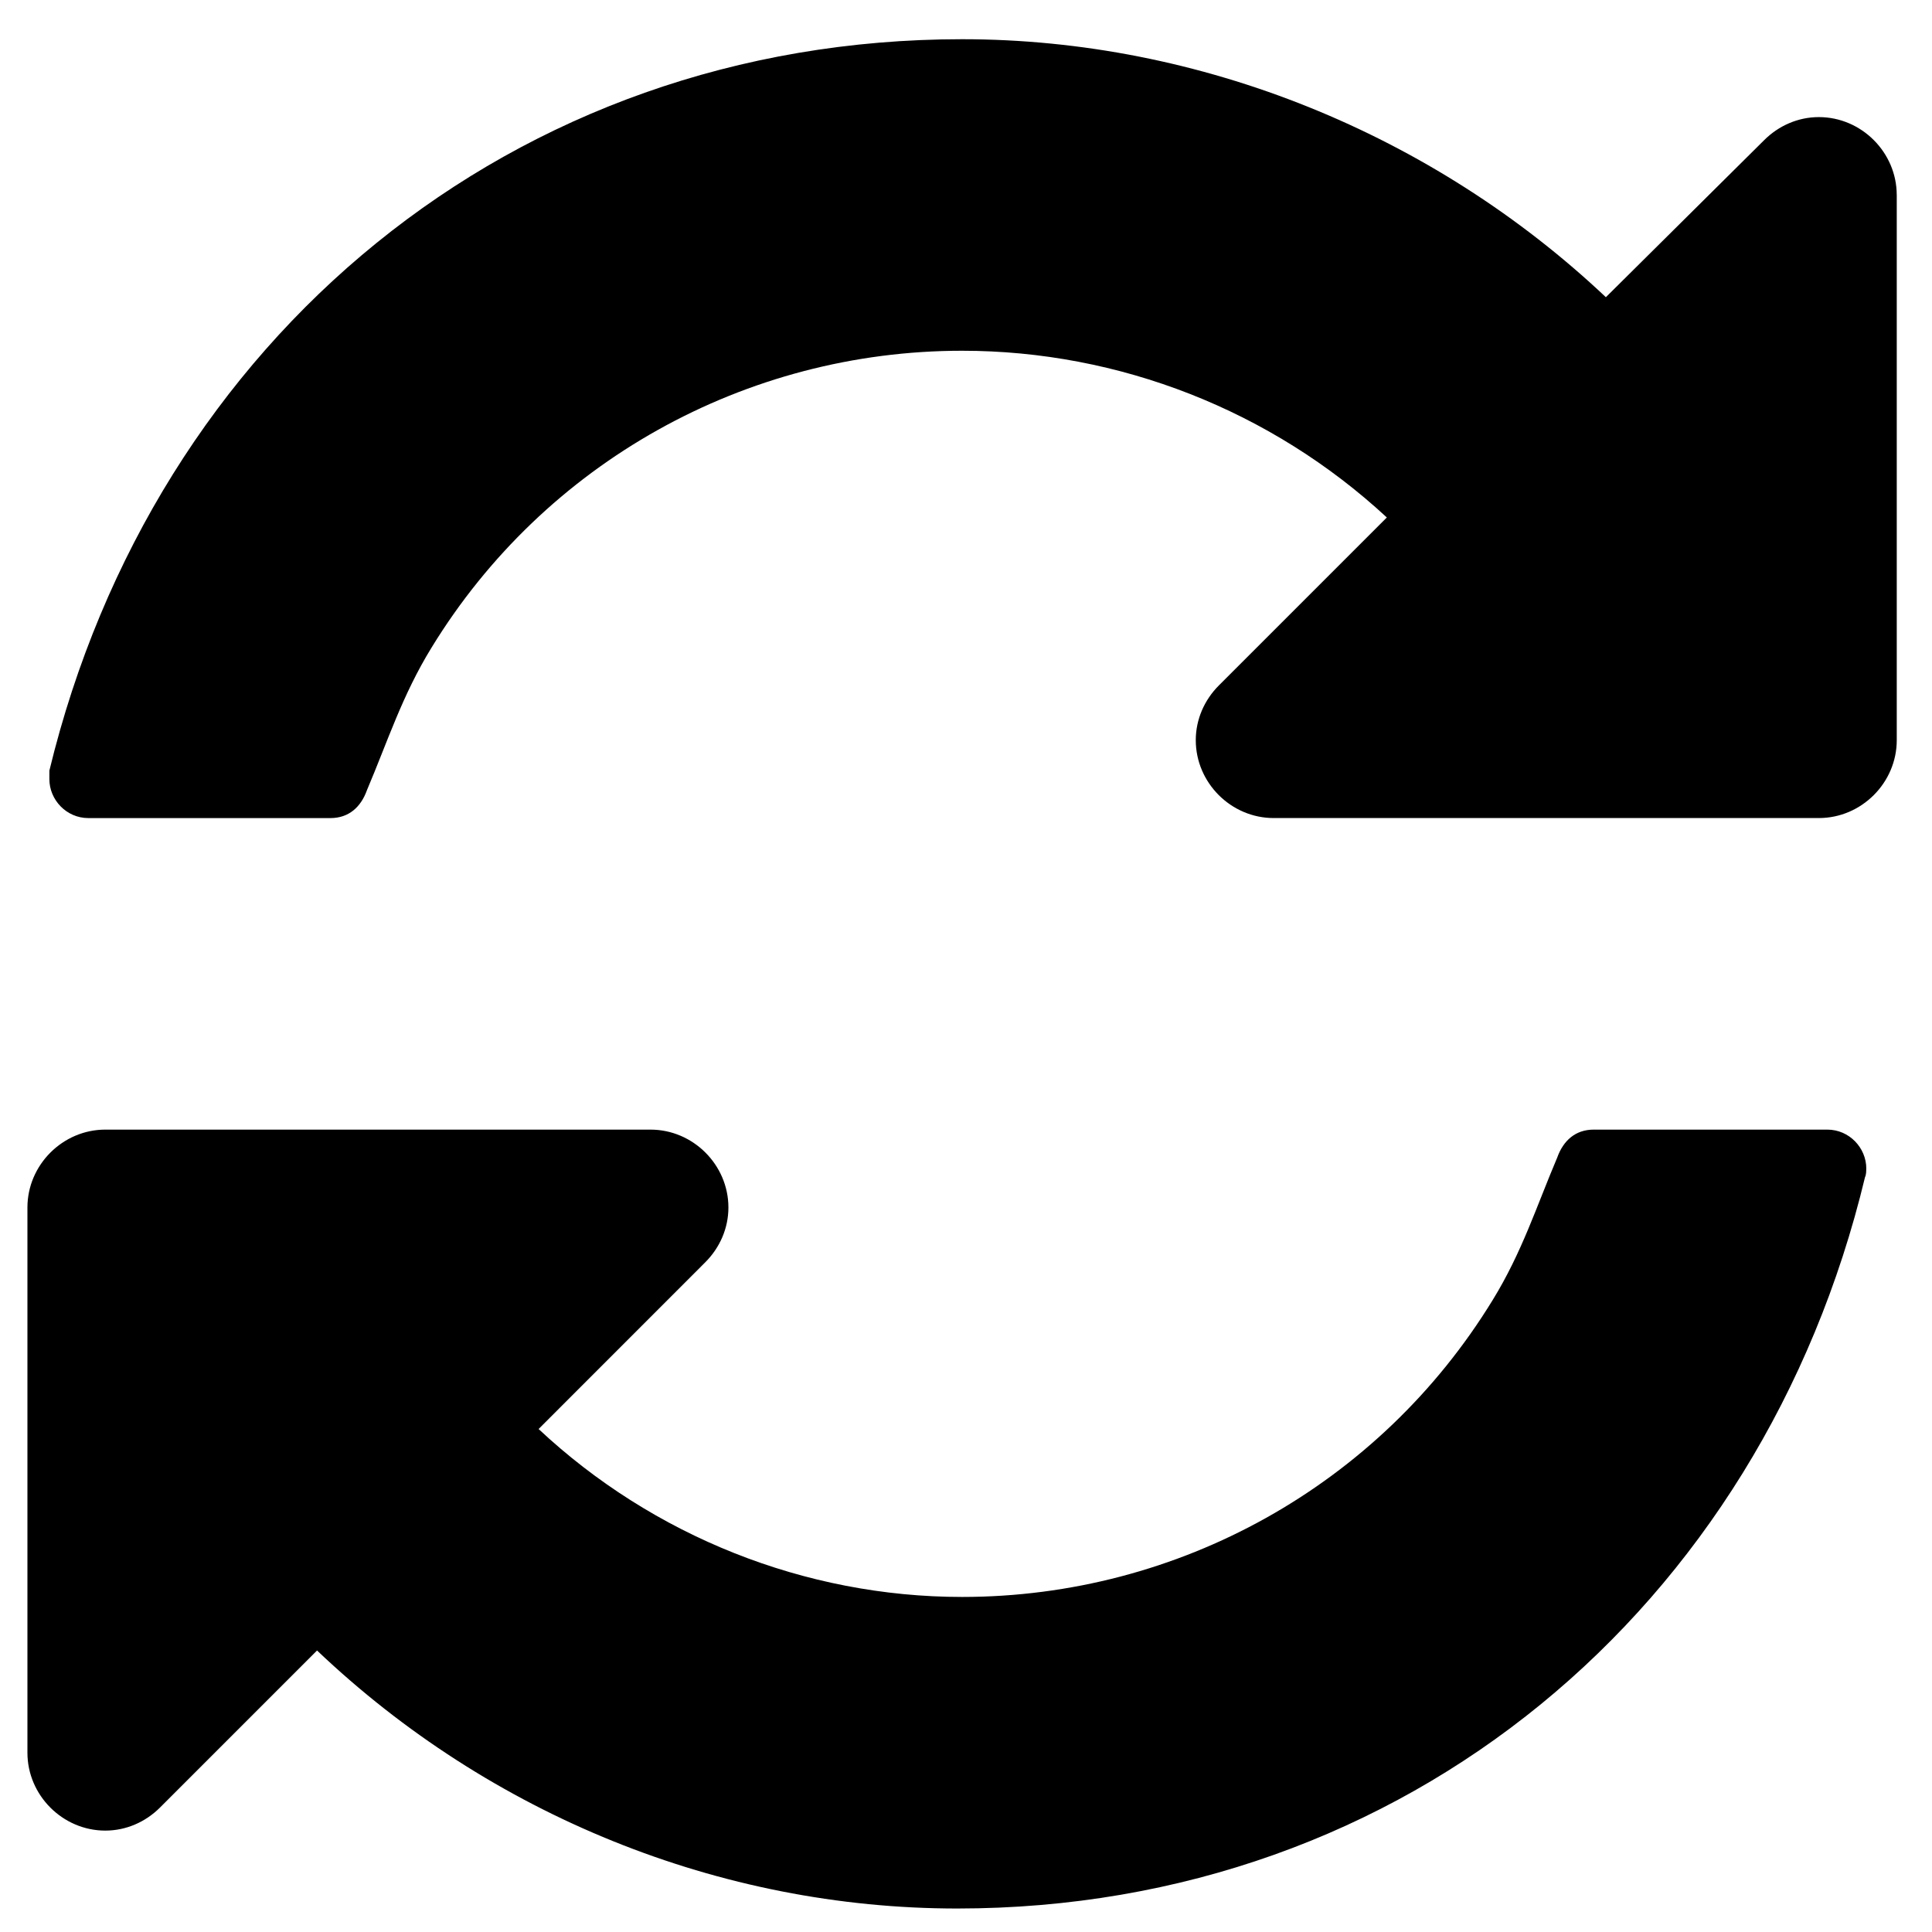
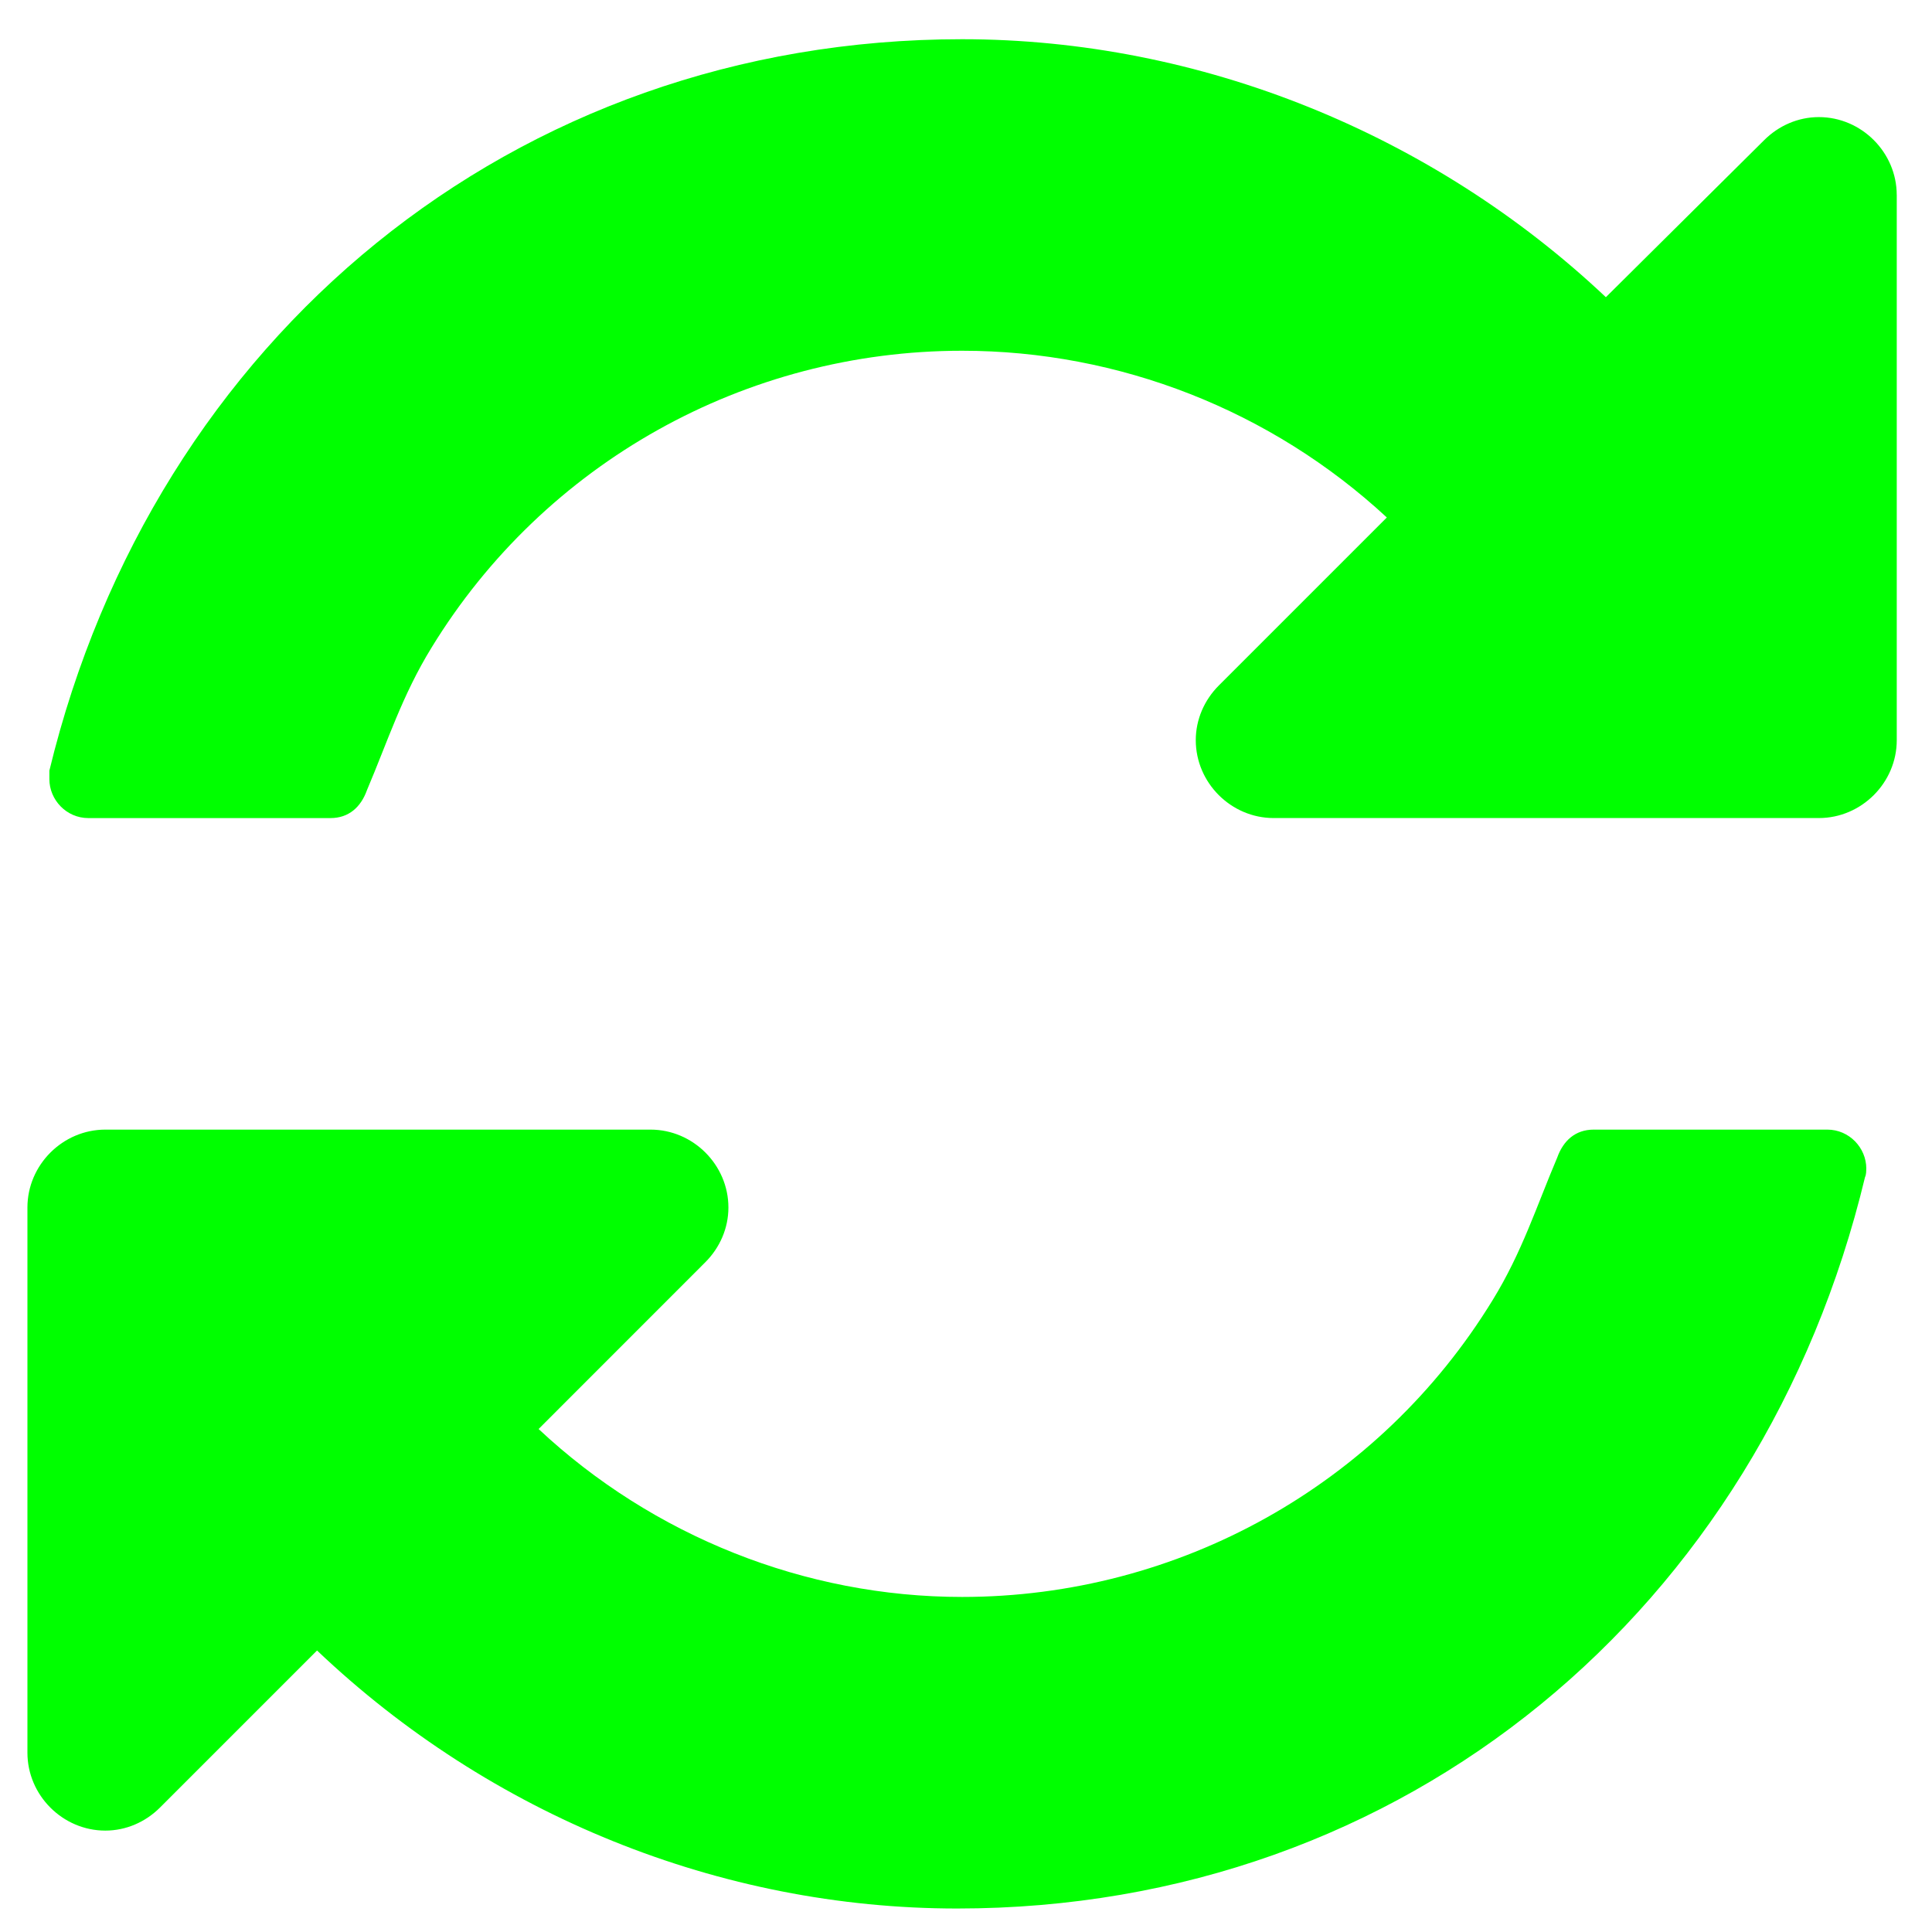
<svg xmlns="http://www.w3.org/2000/svg" xmlns:xlink="http://www.w3.org/1999/xlink" width="64px" height="64px" id="svg3027" version="1.1">
  <defs id="defs3029">
    <radialGradient xlink:href="#linearGradient8662" id="radialGradient8668" cx="24.837" cy="36.421" fx="24.837" fy="36.421" r="15.645" gradientTransform="matrix(1,0,0,0.536723,0,16.87306)" gradientUnits="userSpaceOnUse" />
    <radialGradient xlink:href="#linearGradient8650" id="radialGradient8656" cx="18.968" cy="3.005" fx="18.968" fy="3.005" r="17.171" gradientTransform="matrix(2.046729,-3.749427e-16,2.853404e-16,1.55761,-19.66321,2.38997)" gradientUnits="userSpaceOnUse" />
    <linearGradient id="linearGradient8650">
      <stop style="stop-color:#ffffff;stop-opacity:1;" offset="0" id="stop8652" />
      <stop style="stop-color:#ffffff;stop-opacity:0;" offset="1" id="stop8654" />
    </linearGradient>
    <linearGradient id="linearGradient8662">
      <stop style="stop-color:#000000;stop-opacity:1;" offset="0" id="stop8664" />
      <stop style="stop-color:#000000;stop-opacity:0;" offset="1" id="stop8666" />
    </linearGradient>
    <radialGradient r="16.956" fy="34.463" fx="22.588" cy="34.463" cx="22.588" gradientTransform="matrix(0.843022,1.871885e-16,-2.265228e-16,1.020168,4.41386,0.60644)" gradientUnits="userSpaceOnUse" id="radialGradient1441" xlink:href="#linearGradient1428" />
    <linearGradient id="linearGradient1428">
      <stop style="stop-color:#73d216" offset="0" id="stop1430" />
      <stop style="stop-color:#4e9a06" offset="1" id="stop1432" />
    </linearGradient>
    <radialGradient xlink:href="#linearGradient1428" id="radialGradient3084" gradientUnits="userSpaceOnUse" gradientTransform="matrix(0.843022,0,0,1.020168,4.41386,0.60644)" cx="22.588" cy="34.463" fx="22.588" fy="34.463" r="16.956" />
    <radialGradient xlink:href="#linearGradient1428" id="radialGradient3087" gradientUnits="userSpaceOnUse" gradientTransform="matrix(0.843022,0,0,1.020168,4.41386,0.60644)" cx="22.588" cy="34.463" fx="22.588" fy="34.463" r="16.956" />
    <linearGradient gradientUnits="userSpaceOnUse" y2="14.875" x2="19.75" y1="37.625" x1="22.25" id="linearGradient13848" xlink:href="#linearGradient13842" />
    <linearGradient y2="32.05" x2="22.065" y1="36.988" x1="22.176" gradientTransform="matrix(1,0,0,1.022118,52.05694,-1.323026)" gradientUnits="userSpaceOnUse" id="linearGradient13162" xlink:href="#linearGradient9766" />
    <radialGradient r="32.26" fy="38.195" fx="26.107" cy="38.195" cx="26.107" gradientTransform="matrix(1.015635,0,0.103105,1.000512,0,-8.369458e-2)" gradientUnits="userSpaceOnUse" id="radialGradient159" xlink:href="#linearGradient1789" />
    <linearGradient y2="52.626" x2="8.212" y1="18.726" x1="5.266" gradientTransform="matrix(1.462696,0,6.907908e-2,0.683669,0,0)" gradientUnits="userSpaceOnUse" id="linearGradient158" xlink:href="#linearGradient137" />
    <linearGradient y2="41.837" x2="22.715" y1="27.06" x1="14.899" gradientTransform="matrix(1.535299,0,0,0.651339,3.451418,2.448)" gradientUnits="userSpaceOnUse" id="linearGradient156" xlink:href="#linearGradient148" />
    <linearGradient y2="51.913" x2="19.427" y1="28.946" x1="19.116" gradientTransform="scale(1.421537,0.703464)" gradientUnits="userSpaceOnUse" id="linearGradient155" xlink:href="#linearGradient335" />
    <linearGradient id="linearGradient137">
      <stop id="stop138" offset="0" style="stop-color:#ffffff;stop-opacity:0.701;" />
      <stop id="stop139" offset="1" style="stop-color:#ffffff;stop-opacity:0;" />
    </linearGradient>
    <linearGradient id="linearGradient1789">
      <stop id="stop1790" offset="0" style="stop-color:#a0a0a0;stop-opacity:1;" />
      <stop id="stop1791" offset="1" style="stop-color:#a8a8a8;stop-opacity:1;" />
    </linearGradient>
    <linearGradient id="linearGradient335">
      <stop id="stop336" offset="0" style="stop-color:#ffffff;stop-opacity:1;" />
      <stop id="stop337" offset="1" style="stop-color:#ffffff;stop-opacity:0;" />
    </linearGradient>
    <linearGradient id="linearGradient148">
      <stop id="stop149" offset="0" style="stop-color:#ffffff;stop-opacity:0.134;" />
      <stop id="stop150" offset="1" style="stop-color:#ffffff;stop-opacity:0.052;" />
    </linearGradient>
    <linearGradient id="linearGradient9766">
      <stop id="stop9768" offset="0" style="stop-color:#6194cb;stop-opacity:1;" />
      <stop id="stop9770" offset="1" style="stop-color:#729fcf;stop-opacity:1;" />
    </linearGradient>
    <linearGradient id="linearGradient13842">
      <stop id="stop13844" offset="0" style="stop-color:#000000;stop-opacity:1;" />
      <stop id="stop13846" offset="1" style="stop-color:#000000;stop-opacity:0;" />
    </linearGradient>
    <linearGradient gradientTransform="matrix(1,0,0,1.238806,0,-7.880597)" gradientUnits="userSpaceOnUse" y2="30.875" x2="25.25" y1="10.625" x1="25.875" id="linearGradient8236" xlink:href="#linearGradient259" />
    <linearGradient id="linearGradient259">
      <stop style="stop-color:#fafafa;stop-opacity:1;" offset="0" id="stop260" />
      <stop id="stop8238" offset="0.5" style="stop-color:#a8a8a8;stop-opacity:1;" />
      <stop style="stop-color:#cdcdcd;stop-opacity:1;" offset="1" id="stop261" />
    </linearGradient>
    <radialGradient r="37.752" fy="3.756" fx="8.824" cy="3.756" cx="8.824" gradientTransform="matrix(0.968273,0,0,1.046686,44.36453,-17.00717)" gradientUnits="userSpaceOnUse" id="radialGradient8234" xlink:href="#linearGradient269" />
    <linearGradient id="linearGradient269">
      <stop style="stop-color:#a3a3a3;stop-opacity:1;" offset="0" id="stop270" />
      <stop style="stop-color:#4c4c4c;stop-opacity:1;" offset="1" id="stop271" />
    </linearGradient>
    <linearGradient y2="609.505" x2="302.857" y1="366.648" x1="302.857" gradientTransform="matrix(2.774389,0,0,1.969706,-1892.179,-872.8854)" gradientUnits="userSpaceOnUse" id="linearGradient5027" xlink:href="#linearGradient5048" />
    <linearGradient id="linearGradient5048">
      <stop id="stop5050" offset="0" style="stop-color:black;stop-opacity:0;" />
      <stop style="stop-color:black;stop-opacity:1;" offset="0.5" id="stop5056" />
      <stop id="stop5052" offset="1" style="stop-color:black;stop-opacity:0;" />
    </linearGradient>
    <radialGradient r="117.143" fy="486.648" fx="605.714" cy="486.648" cx="605.714" gradientTransform="matrix(2.774389,0,0,1.969706,-1891.633,-872.8854)" gradientUnits="userSpaceOnUse" id="radialGradient5029" xlink:href="#linearGradient5060" />
    <linearGradient id="linearGradient5060">
      <stop id="stop5062" offset="0" style="stop-color:black;stop-opacity:1;" />
      <stop id="stop5064" offset="1" style="stop-color:black;stop-opacity:0;" />
    </linearGradient>
    <radialGradient r="117.143" fy="486.648" fx="605.714" cy="486.648" cx="605.714" gradientTransform="matrix(-2.774389,0,0,1.969706,112.7623,-872.8854)" gradientUnits="userSpaceOnUse" id="radialGradient5031" xlink:href="#linearGradient5060" />
    <radialGradient xlink:href="#linearGradient1789" id="radialGradient3311" gradientUnits="userSpaceOnUse" gradientTransform="matrix(1.015635,0,0.103105,1.000512,0,-0.08369458)" cx="26.107" cy="38.195" fx="26.107" fy="38.195" r="32.26" />
    <linearGradient xlink:href="#linearGradient5048" id="linearGradient3313" gradientUnits="userSpaceOnUse" gradientTransform="matrix(2.774389,0,0,1.969706,-1892.179,-872.8854)" x1="302.857" y1="366.648" x2="302.857" y2="609.505" />
    <radialGradient xlink:href="#linearGradient5060" id="radialGradient3315" gradientUnits="userSpaceOnUse" gradientTransform="matrix(2.774389,0,0,1.969706,-1891.633,-872.8854)" cx="605.714" cy="486.648" fx="605.714" fy="486.648" r="117.143" />
    <radialGradient xlink:href="#linearGradient5060" id="radialGradient3317" gradientUnits="userSpaceOnUse" gradientTransform="matrix(-2.774389,0,0,1.969706,112.7623,-872.8854)" cx="605.714" cy="486.648" fx="605.714" fy="486.648" r="117.143" />
    <linearGradient xlink:href="#linearGradient137" id="linearGradient3319" gradientUnits="userSpaceOnUse" gradientTransform="matrix(1.462696,0,0.06907908,0.683669,0,0)" x1="5.266" y1="18.726" x2="8.212" y2="52.626" />
    <linearGradient xlink:href="#linearGradient13842" id="linearGradient3321" gradientUnits="userSpaceOnUse" x1="22.25" y1="37.625" x2="19.75" y2="14.875" />
    <linearGradient xlink:href="#linearGradient259" id="linearGradient3323" gradientUnits="userSpaceOnUse" gradientTransform="matrix(1,0,0,1.238806,0,-7.880597)" x1="25.875" y1="10.625" x2="25.25" y2="30.875" />
    <radialGradient xlink:href="#linearGradient269" id="radialGradient3325" gradientUnits="userSpaceOnUse" gradientTransform="matrix(0.968273,0,0,1.046686,44.36453,-17.00717)" cx="8.824" cy="3.756" fx="8.824" fy="3.756" r="37.752" />
    <linearGradient xlink:href="#linearGradient9766" id="linearGradient3327" gradientUnits="userSpaceOnUse" gradientTransform="matrix(1,0,0,1.022118,52.05694,-1.323026)" x1="22.176" y1="36.988" x2="22.065" y2="32.05" />
    <linearGradient xlink:href="#linearGradient148" id="linearGradient3329" gradientUnits="userSpaceOnUse" gradientTransform="matrix(1.535299,0,0,0.651339,3.451418,2.448)" x1="14.899" y1="27.06" x2="22.715" y2="41.837" />
    <linearGradient xlink:href="#linearGradient335" id="linearGradient3331" gradientUnits="userSpaceOnUse" gradientTransform="scale(1.421537,0.703464)" x1="19.116" y1="28.946" x2="19.427" y2="51.913" />
    <radialGradient xlink:href="#linearGradient1789" id="radialGradient3419" gradientUnits="userSpaceOnUse" gradientTransform="matrix(1.015635,0,0.103105,1.000512,0,-0.08369458)" cx="26.107" cy="38.195" fx="26.107" fy="38.195" r="32.26" />
    <linearGradient xlink:href="#linearGradient5048" id="linearGradient3421" gradientUnits="userSpaceOnUse" gradientTransform="matrix(2.774389,0,0,1.969706,-1892.179,-872.8854)" x1="302.857" y1="366.648" x2="302.857" y2="609.505" />
    <radialGradient xlink:href="#linearGradient5060" id="radialGradient3423" gradientUnits="userSpaceOnUse" gradientTransform="matrix(2.774389,0,0,1.969706,-1891.633,-872.8854)" cx="605.714" cy="486.648" fx="605.714" fy="486.648" r="117.143" />
    <radialGradient xlink:href="#linearGradient5060" id="radialGradient3425" gradientUnits="userSpaceOnUse" gradientTransform="matrix(-2.774389,0,0,1.969706,112.7623,-872.8854)" cx="605.714" cy="486.648" fx="605.714" fy="486.648" r="117.143" />
    <linearGradient xlink:href="#linearGradient137" id="linearGradient3427" gradientUnits="userSpaceOnUse" gradientTransform="matrix(1.462696,0,0.06907908,0.683669,0,0)" x1="5.266" y1="18.726" x2="8.212" y2="52.626" />
    <linearGradient xlink:href="#linearGradient13842" id="linearGradient3429" gradientUnits="userSpaceOnUse" x1="22.25" y1="37.625" x2="19.75" y2="14.875" />
    <linearGradient xlink:href="#linearGradient259" id="linearGradient3431" gradientUnits="userSpaceOnUse" gradientTransform="matrix(1,0,0,1.238806,0,-7.880597)" x1="25.875" y1="10.625" x2="25.25" y2="30.875" />
    <radialGradient xlink:href="#linearGradient269" id="radialGradient3433" gradientUnits="userSpaceOnUse" gradientTransform="matrix(0.968273,0,0,1.046686,44.36453,-17.00717)" cx="8.824" cy="3.756" fx="8.824" fy="3.756" r="37.752" />
    <linearGradient xlink:href="#linearGradient9766" id="linearGradient3435" gradientUnits="userSpaceOnUse" gradientTransform="matrix(1,0,0,1.022118,52.05694,-1.323026)" x1="22.176" y1="36.988" x2="22.065" y2="32.05" />
    <linearGradient xlink:href="#linearGradient148" id="linearGradient3437" gradientUnits="userSpaceOnUse" gradientTransform="matrix(1.535299,0,0,0.651339,3.451418,2.448)" x1="14.899" y1="27.06" x2="22.715" y2="41.837" />
    <linearGradient xlink:href="#linearGradient335" id="linearGradient3439" gradientUnits="userSpaceOnUse" gradientTransform="scale(1.421537,0.703464)" x1="19.116" y1="28.946" x2="19.427" y2="51.913" />
    <radialGradient xlink:href="#linearGradient1789" id="radialGradient3483" gradientUnits="userSpaceOnUse" gradientTransform="matrix(1.015635,0,0.103105,1.000512,0,-0.08369458)" cx="26.107" cy="38.195" fx="26.107" fy="38.195" r="32.26" />
    <linearGradient xlink:href="#linearGradient5048" id="linearGradient3485" gradientUnits="userSpaceOnUse" gradientTransform="matrix(2.774389,0,0,1.969706,-1892.179,-872.8854)" x1="302.857" y1="366.648" x2="302.857" y2="609.505" />
    <radialGradient xlink:href="#linearGradient5060" id="radialGradient3487" gradientUnits="userSpaceOnUse" gradientTransform="matrix(2.774389,0,0,1.969706,-1891.633,-872.8854)" cx="605.714" cy="486.648" fx="605.714" fy="486.648" r="117.143" />
    <radialGradient xlink:href="#linearGradient5060" id="radialGradient3489" gradientUnits="userSpaceOnUse" gradientTransform="matrix(-2.774389,0,0,1.969706,112.7623,-872.8854)" cx="605.714" cy="486.648" fx="605.714" fy="486.648" r="117.143" />
    <linearGradient xlink:href="#linearGradient137" id="linearGradient3491" gradientUnits="userSpaceOnUse" gradientTransform="matrix(1.462696,0,0.06907908,0.683669,0,0)" x1="5.266" y1="18.726" x2="8.212" y2="52.626" />
    <linearGradient xlink:href="#linearGradient13842" id="linearGradient3493" gradientUnits="userSpaceOnUse" x1="22.25" y1="37.625" x2="19.75" y2="14.875" />
    <linearGradient xlink:href="#linearGradient259" id="linearGradient3495" gradientUnits="userSpaceOnUse" gradientTransform="matrix(1,0,0,1.238806,0,-7.880597)" x1="25.875" y1="10.625" x2="25.25" y2="30.875" />
    <radialGradient xlink:href="#linearGradient269" id="radialGradient3497" gradientUnits="userSpaceOnUse" gradientTransform="matrix(0.968273,0,0,1.046686,44.36453,-17.00717)" cx="8.824" cy="3.756" fx="8.824" fy="3.756" r="37.752" />
    <linearGradient xlink:href="#linearGradient9766" id="linearGradient3499" gradientUnits="userSpaceOnUse" gradientTransform="matrix(1,0,0,1.022118,52.05694,-1.323026)" x1="22.176" y1="36.988" x2="22.065" y2="32.05" />
    <linearGradient xlink:href="#linearGradient148" id="linearGradient3501" gradientUnits="userSpaceOnUse" gradientTransform="matrix(1.535299,0,0,0.651339,3.451418,2.448)" x1="14.899" y1="27.06" x2="22.715" y2="41.837" />
    <linearGradient xlink:href="#linearGradient335" id="linearGradient3503" gradientUnits="userSpaceOnUse" gradientTransform="scale(1.421537,0.703464)" x1="19.116" y1="28.946" x2="19.427" y2="51.913" />
  </defs>
  <g id="layer1">
    <g id="layer1-0" transform="translate(13.42162,-0.07400805)">
-       <g style="font-style:normal;font-weight:normal;font-size:72.242px;line-height:125%;font-family:Sans;letter-spacing:0px;word-spacing:0px;fill:#000000;fill-opacity:1;stroke:none" id="text4359">
-         <path d="m 48.402,38.784 c 0,-0.685 -0.564,-1.29 -1.29,-1.29 l -7.74,0 c -0.605,0 -1.008,0.363 -1.209,0.927 -0.685,1.613 -1.169,3.144 -2.137,4.717 -3.749,6.128 -10.401,9.837 -17.577,9.837 -5.2,0 -10.24,-2.016 -14.029,-5.563 L 9.942,41.888 c 0.484,-0.484 0.766,-1.129 0.766,-1.814 0,-1.411 -1.169,-2.58 -2.58,-2.58 l -18.061,0 c -1.411,0 -2.58,1.169 -2.58,2.58 l 0,18.061 c 0,1.411 1.169,2.58 2.58,2.58 0.685,0 1.33,-0.282 1.814,-0.766 l 5.2,-5.2 c 5.725,5.442 13.344,8.547 21.205,8.547 14.876,0 26.647,-9.958 30.074,-24.229 0.04,-0.081 0.04,-0.202 0.04,-0.282 z M 49.41,6.533 c 0,-1.411 -1.169,-2.58 -2.58,-2.58 -0.685,0 -1.33,0.282 -1.814,0.766 l -5.241,5.2 C 34.05,4.517 26.35,1.373 18.449,1.373 c -14.876,0 -26.768,9.917 -30.235,24.229 0,0.081 0,0.202 0,0.282 0,0.685 0.564,1.29 1.29,1.29 l 8.022,0 c 0.605,0 1.008,-0.363 1.209,-0.927 0.685,-1.613 1.169,-3.144 2.137,-4.717 3.749,-6.128 10.401,-9.837 17.577,-9.837 5.2,0 10.24,1.975 14.07,5.523 l -5.563,5.563 c -0.484,0.484 -0.766,1.129 -0.766,1.814 0,1.411 1.169,2.58 2.58,2.58 l 18.061,0 c 1.411,0 2.58,-1.169 2.58,-2.58 l 0,-18.061 z" style="font-style:normal;font-variant:normal;font-weight:normal;font-stretch:normal;font-family:FontAwesome;-inkscape-font-specification:FontAwesome" id="path12477" />
+       <g style="font-style:normal;font-weight:normal;font-size:72.242px;line-height:125%;font-family:Sans;letter-spacing:0px;word-spacing:0px;fill:#00ff00;fill-opacity:1;stroke:none" id="text4359">
+         <path d="m 48.402,38.784 c 0,-0.685 -0.564,-1.29 -1.29,-1.29 l -7.74,0 c -0.605,0 -1.008,0.363 -1.209,0.927 -0.685,1.613 -1.169,3.144 -2.137,4.717 -3.749,6.128 -10.401,9.837 -17.577,9.837 -5.2,0 -10.24,-2.016 -14.029,-5.563 L 9.942,41.888 c 0.484,-0.484 0.766,-1.129 0.766,-1.814 0,-1.411 -1.169,-2.58 -2.58,-2.58 l -18.061,0 c -1.411,0 -2.58,1.169 -2.58,2.58 l 0,18.061 c 0,1.411 1.169,2.58 2.58,2.58 0.685,0 1.33,-0.282 1.814,-0.766 l 5.2,-5.2 c 5.725,5.442 13.344,8.547 21.205,8.547 14.876,0 26.647,-9.958 30.074,-24.229 0.04,-0.081 0.04,-0.202 0.04,-0.282 z M 49.41,6.533 c 0,-1.411 -1.169,-2.58 -2.58,-2.58 -0.685,0 -1.33,0.282 -1.814,0.766 l -5.241,5.2 C 34.05,4.517 26.35,1.373 18.449,1.373 c -14.876,0 -26.768,9.917 -30.235,24.229 0,0.081 0,0.202 0,0.282 0,0.685 0.564,1.29 1.29,1.29 l 8.022,0 c 0.605,0 1.008,-0.363 1.209,-0.927 0.685,-1.613 1.169,-3.144 2.137,-4.717 3.749,-6.128 10.401,-9.837 17.577,-9.837 5.2,0 10.24,1.975 14.07,5.523 l -5.563,5.563 c -0.484,0.484 -0.766,1.129 -0.766,1.814 0,1.411 1.169,2.58 2.58,2.58 l 18.061,0 c 1.411,0 2.58,-1.169 2.58,-2.58 l 0,-18.061 z" style="font-style:normal;font-variant:normal;font-weight:normal;font-stretch:normal;font-family:FontAwesome;-inkscape-font-specification:FontAwesome;fill:#00ff00;fill-opacity:1" id="path12477" />
      </g>
    </g>
  </g>
</svg>
